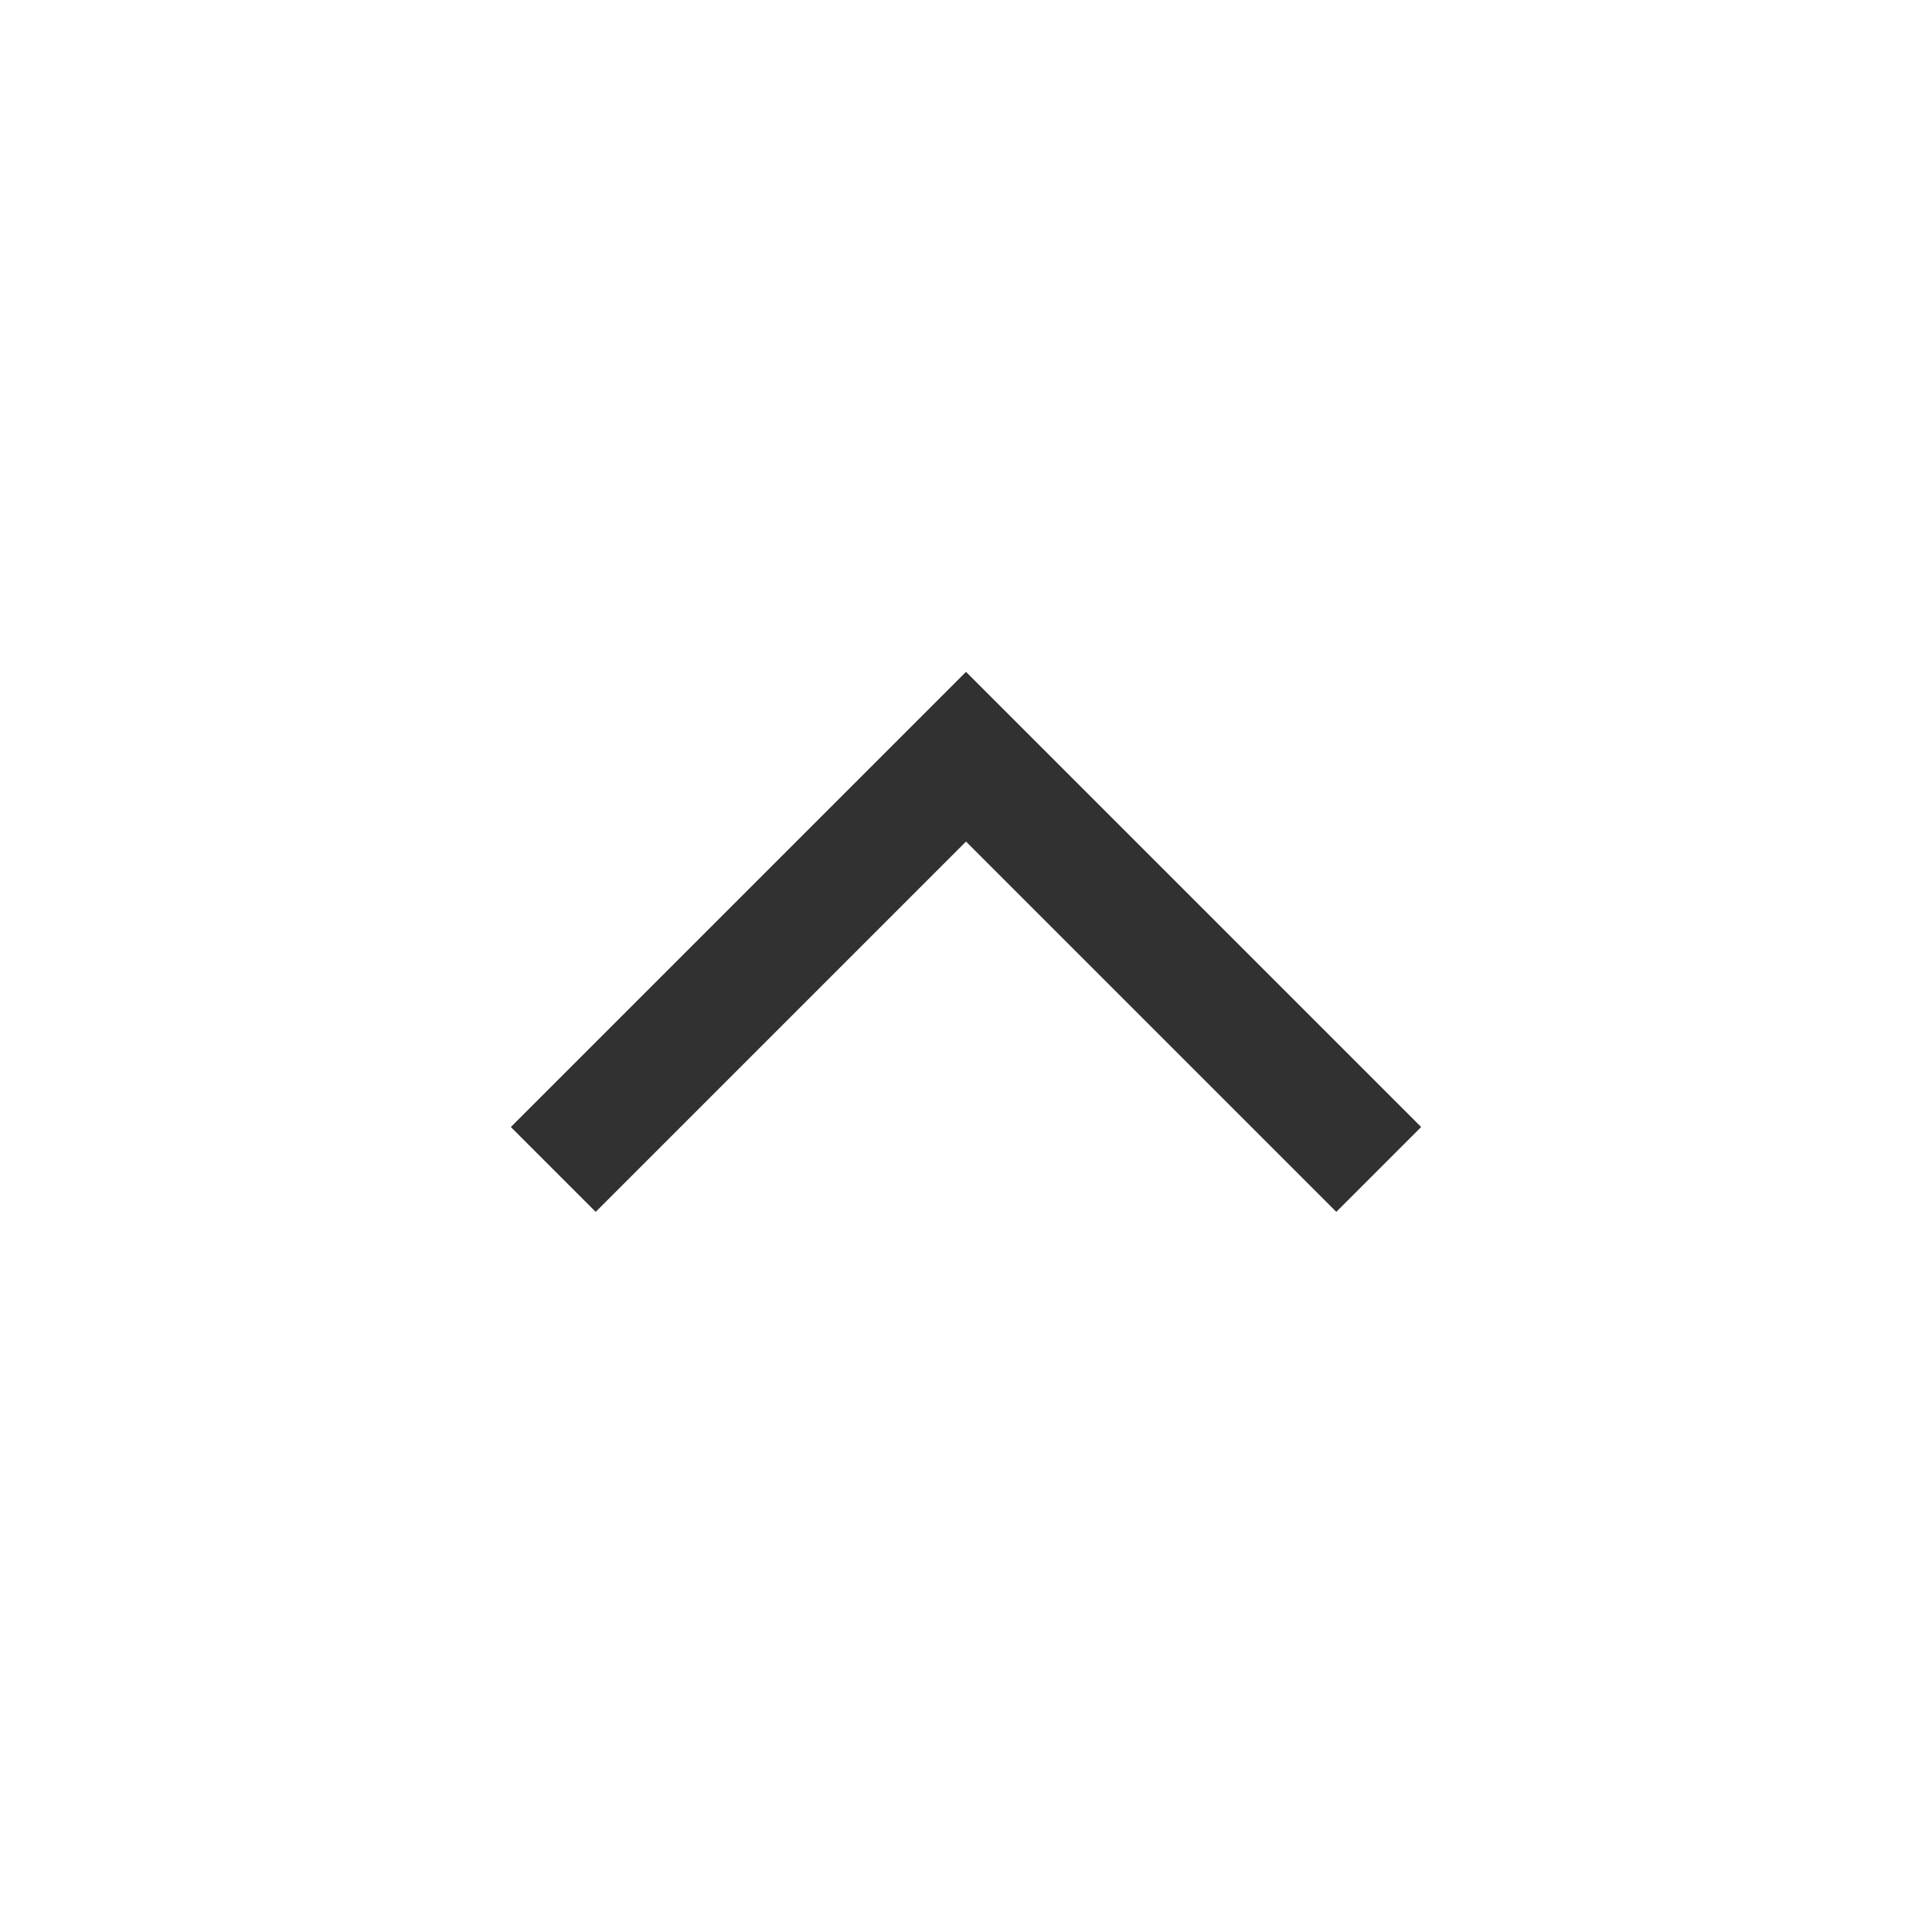
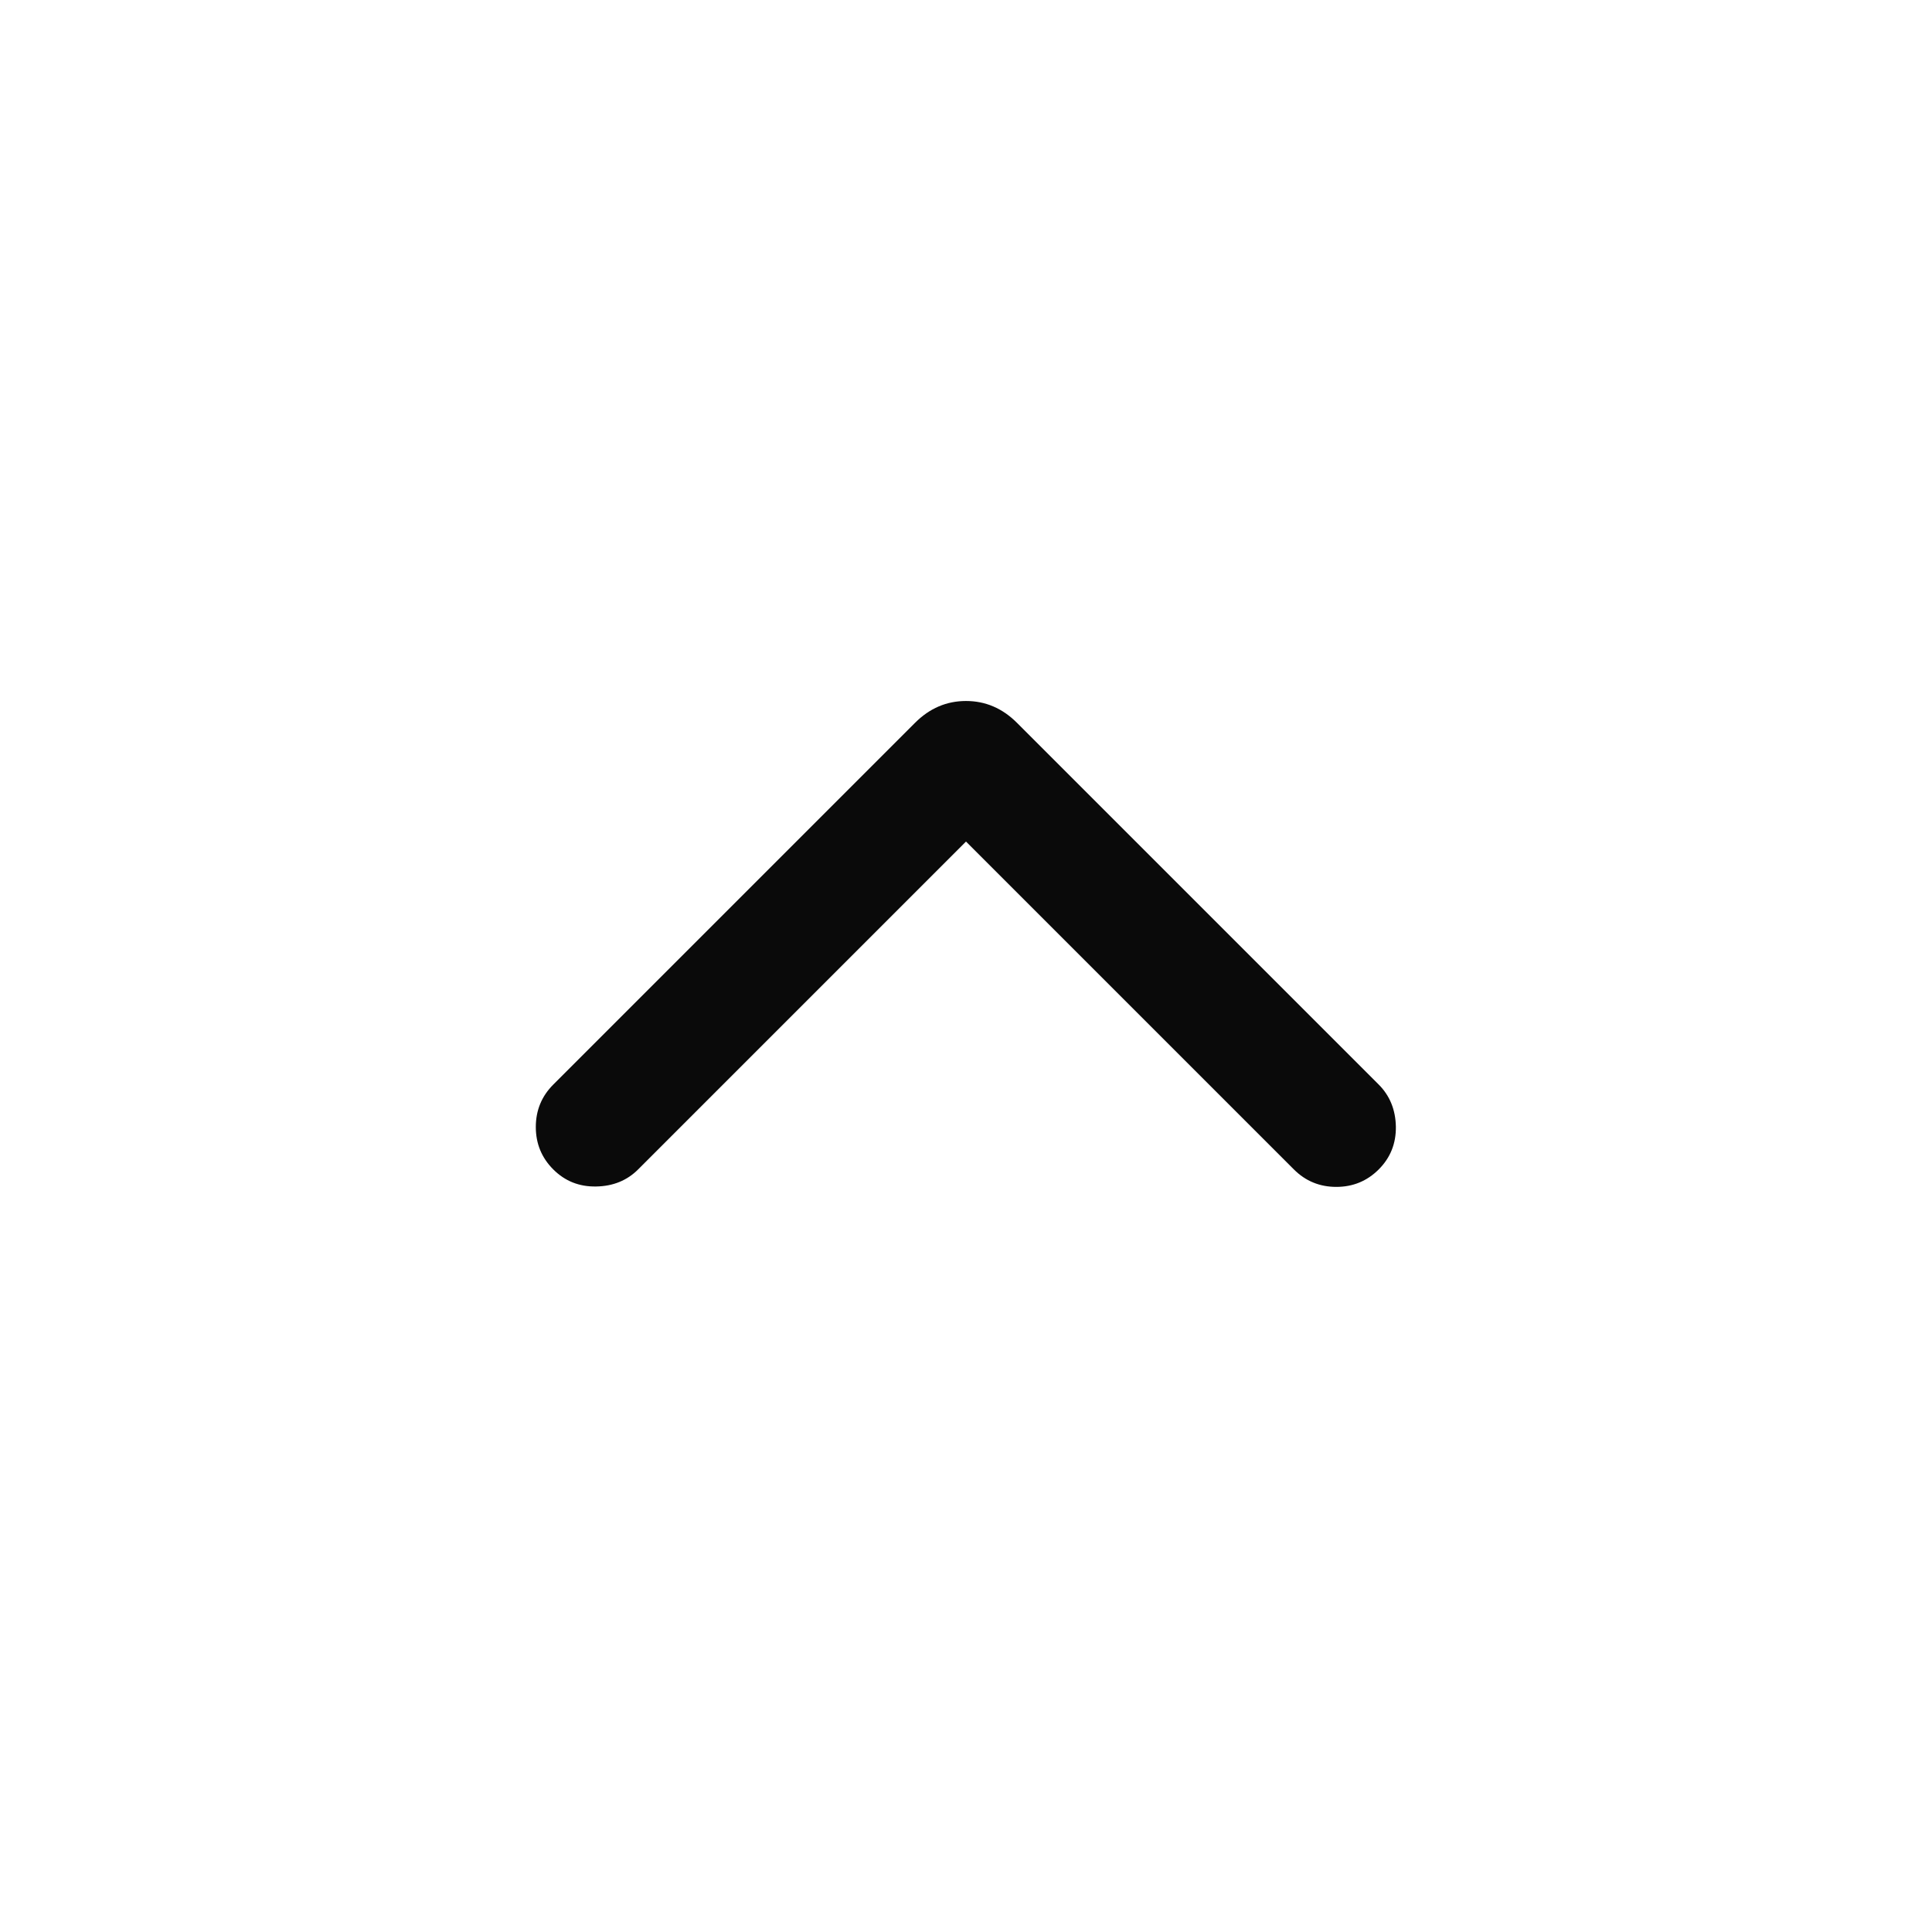
<svg xmlns="http://www.w3.org/2000/svg" width="24" height="24" viewBox="0 0 24 24" fill="none">
-   <path d="M12 10.454L7.4 15.054L6.346 14L12 8.346L17.654 14L16.6 15.054L12 10.454Z" fill="#313131" />
+   <path d="M12 10.454L7.927 14.527C7.789 14.665 7.614 14.736 7.405 14.739C7.195 14.743 7.018 14.672 6.873 14.527C6.728 14.382 6.656 14.206 6.656 14C6.656 13.794 6.728 13.618 6.873 13.473L11.367 8.979C11.548 8.798 11.759 8.708 12 8.708C12.241 8.708 12.452 8.798 12.633 8.979L17.127 13.473C17.265 13.611 17.336 13.786 17.34 13.995C17.343 14.205 17.272 14.382 17.127 14.527C16.982 14.672 16.806 14.744 16.6 14.744C16.394 14.744 16.218 14.672 16.073 14.527L12 10.454Z" fill="#0A0A0A" />
</svg>
